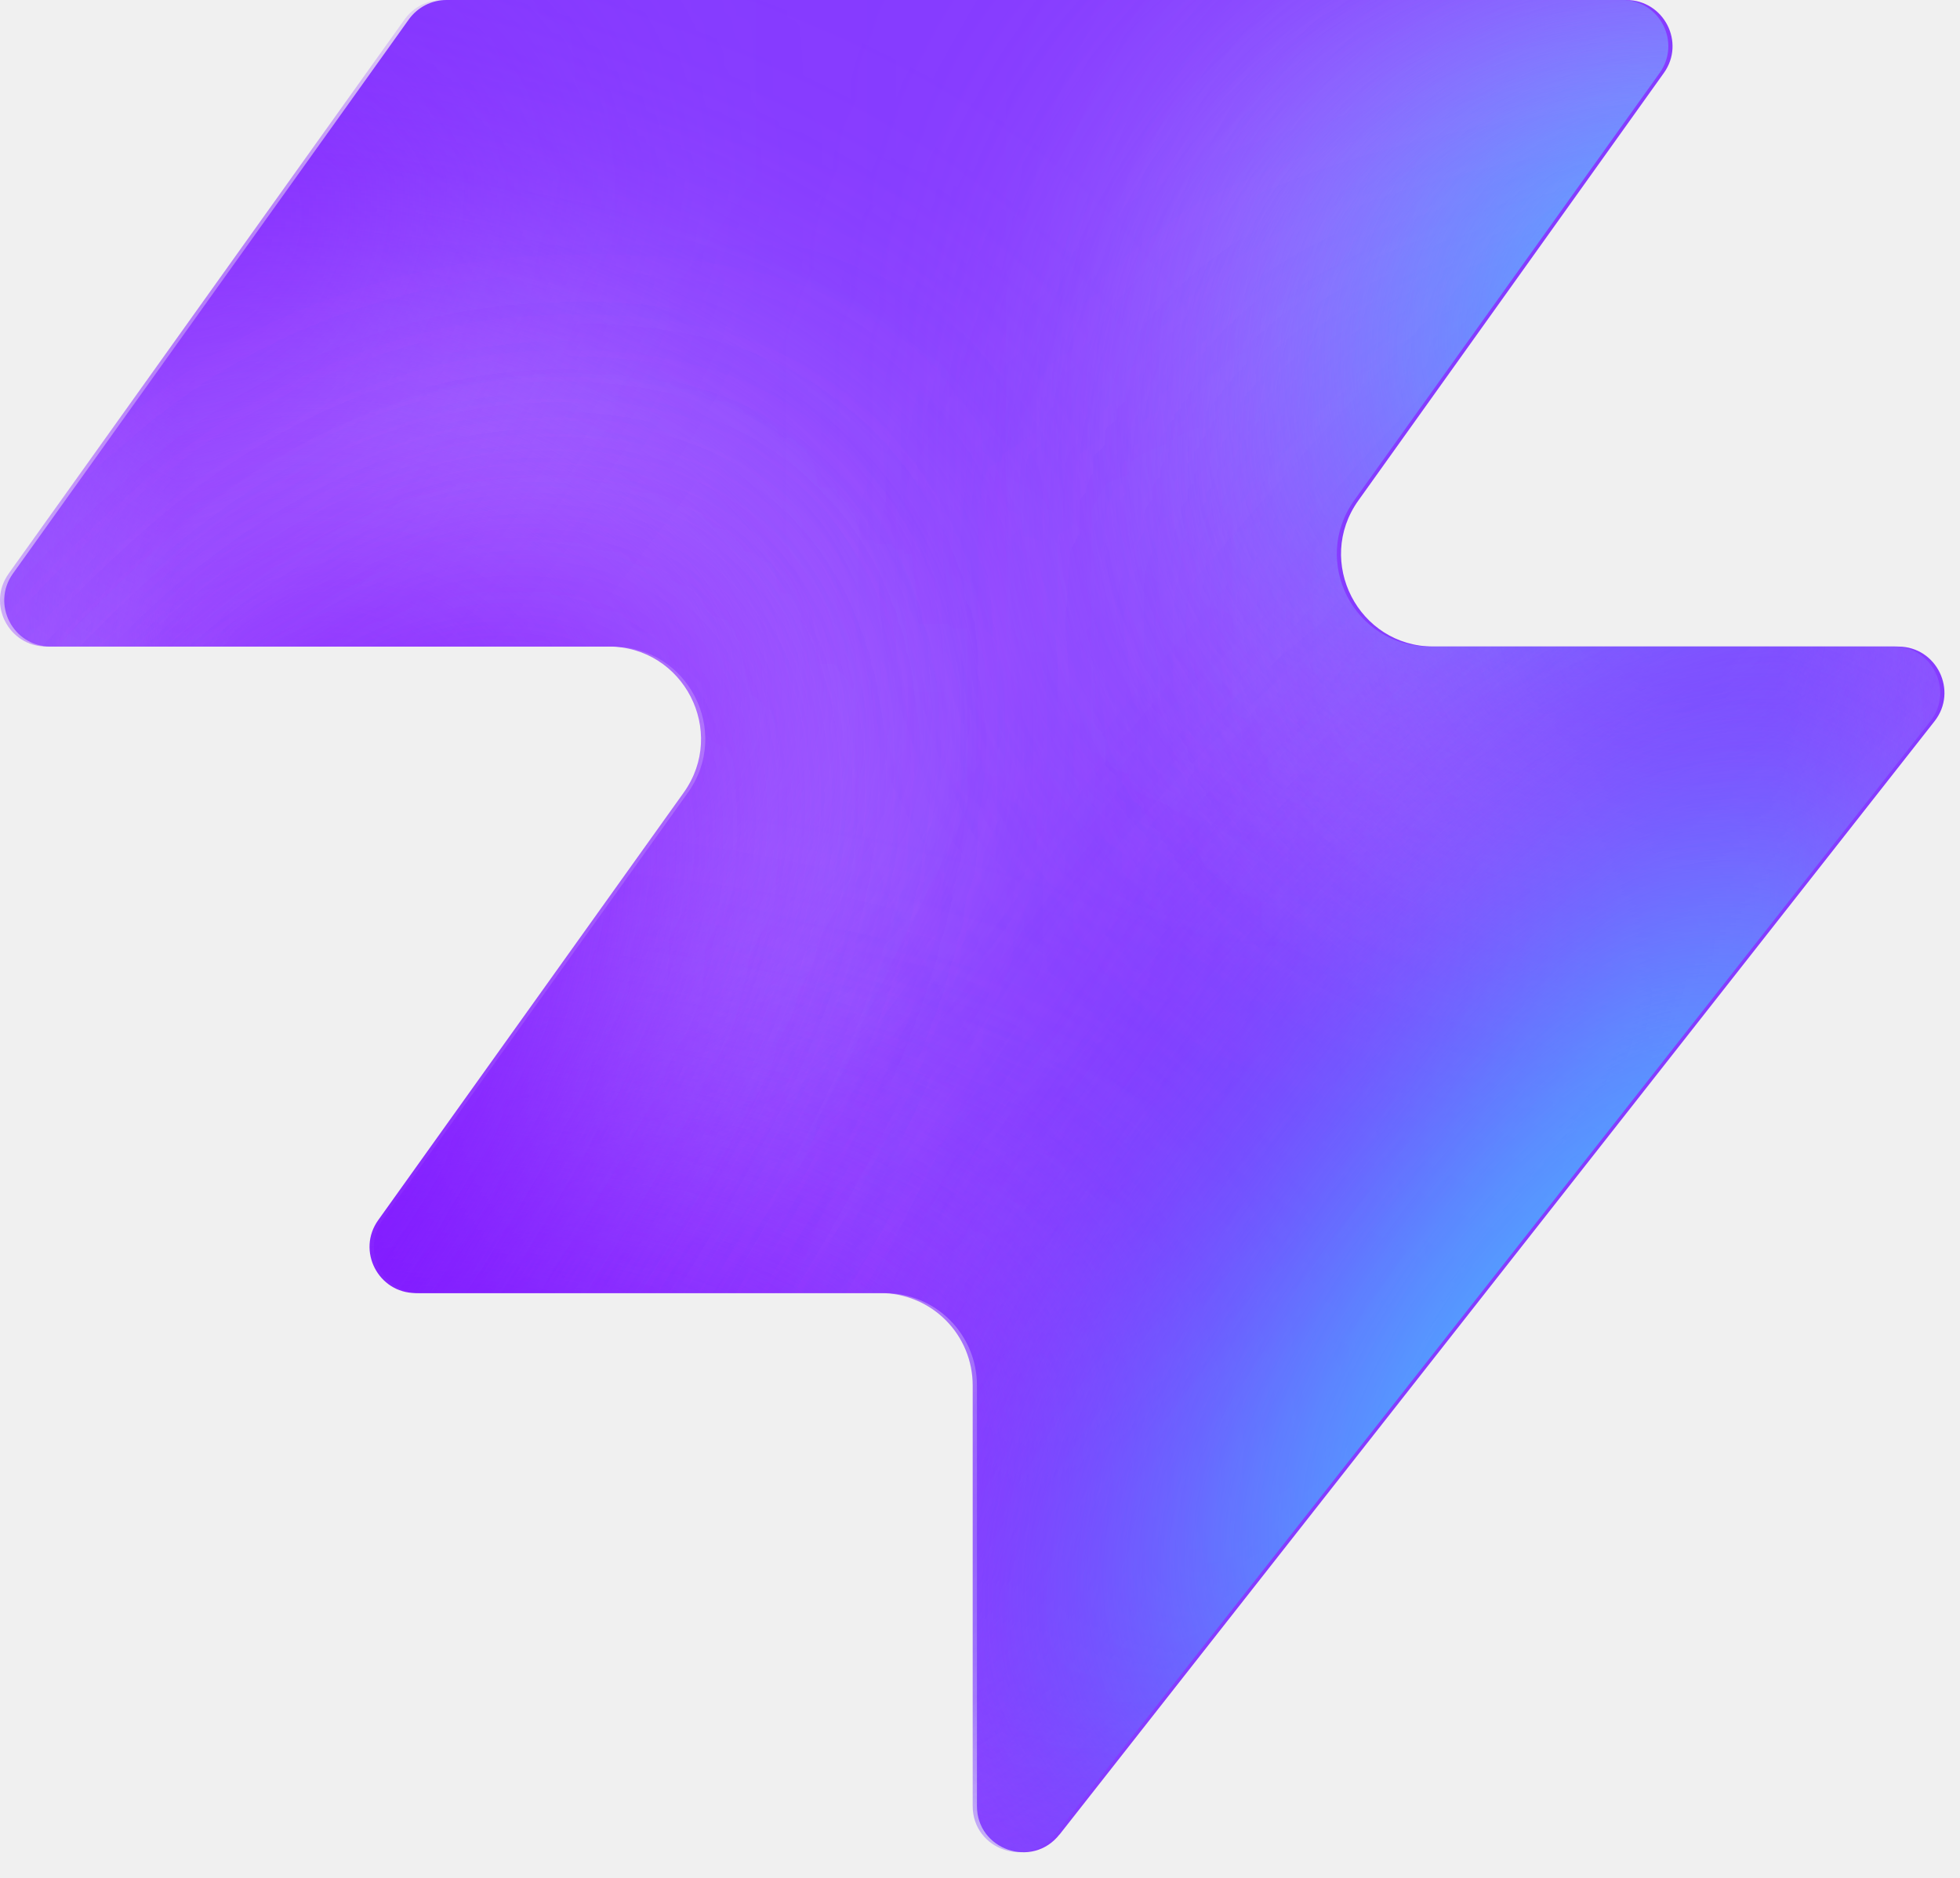
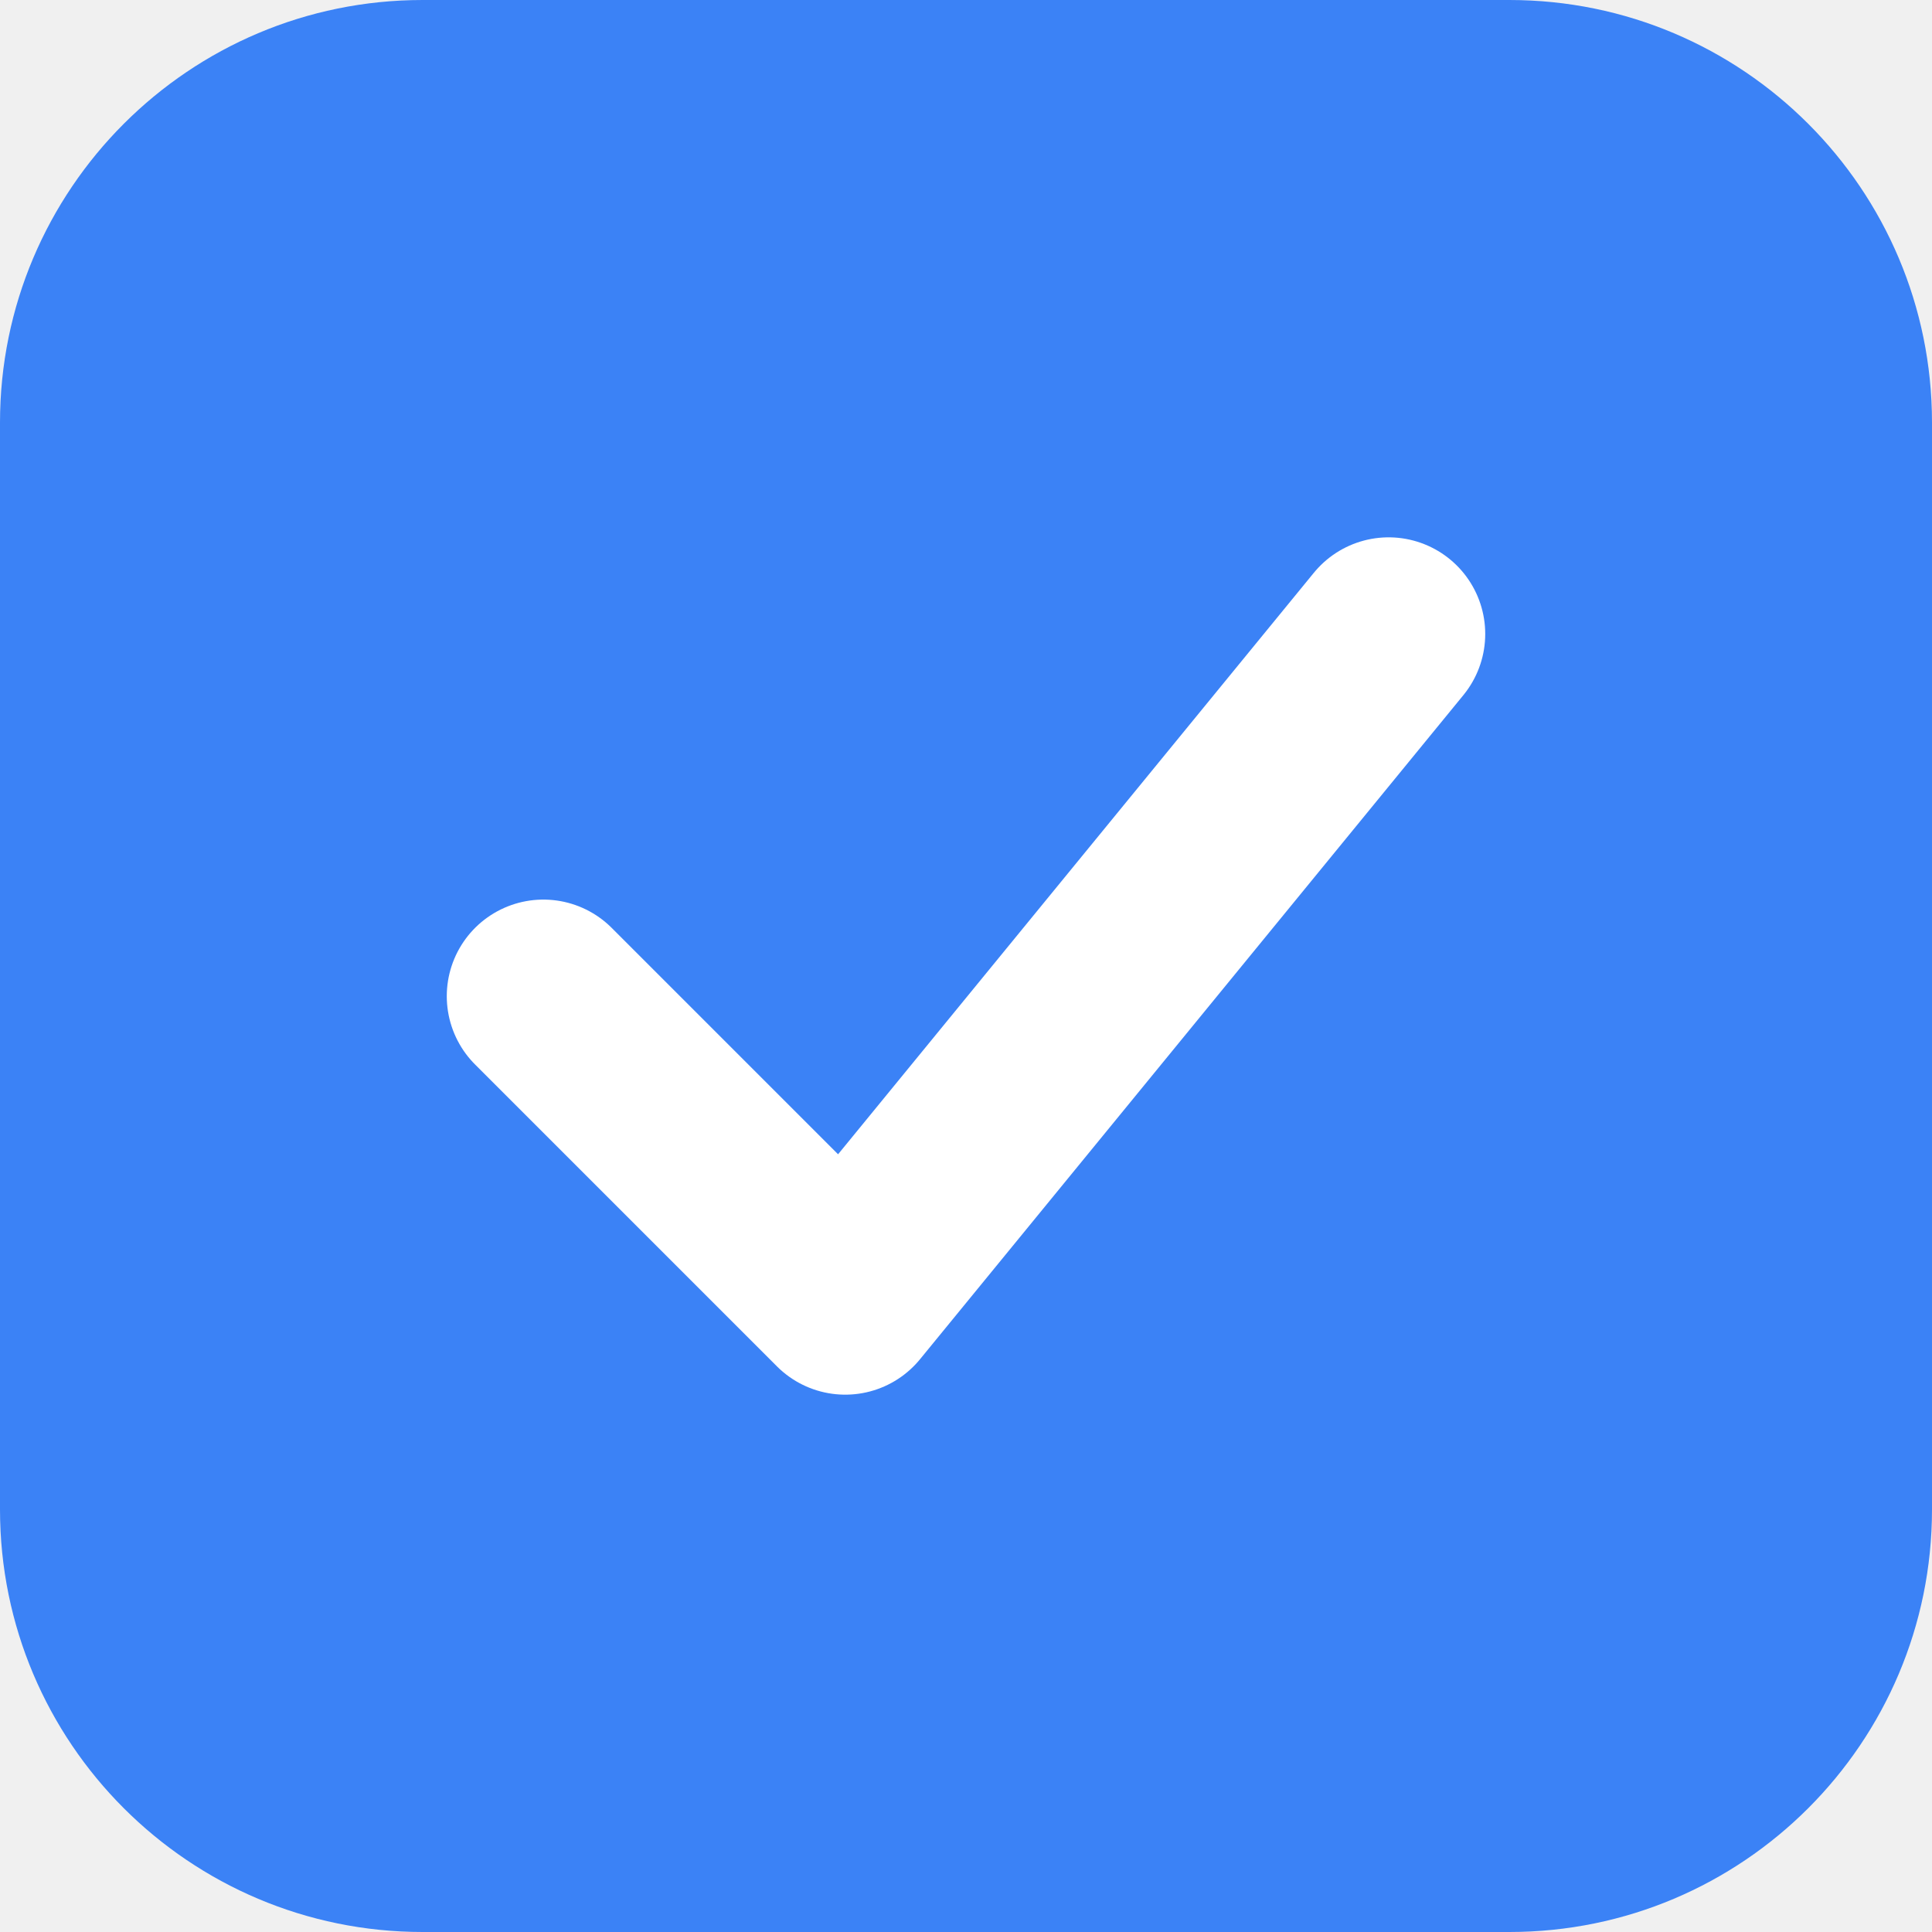
- <svg xmlns="http://www.w3.org/2000/svg" width="48" height="46" fill="none" viewBox="0 0 48 46">
-   <path fill="#863bff" d="M25.946 44.938c-.664.845-2.021.375-2.021-.698V33.937a2.26 2.26 0 0 0-2.262-2.262H10.287c-.92 0-1.456-1.04-.92-1.788l7.48-10.471c1.07-1.497 0-3.578-1.842-3.578H1.237c-.92 0-1.456-1.04-.92-1.788L10.013.474c.214-.297.556-.474.92-.474h28.894c.92 0 1.456 1.04.92 1.788l-7.48 10.471c-1.07 1.498 0 3.579 1.842 3.579h11.377c.943 0 1.473 1.088.89 1.83L25.947 44.94z" style="fill:#863bff;fill:color(display-p3 .525 .23 1);fill-opacity:1" />
-   <mask id="a" width="48" height="46" x="0" y="0" maskUnits="userSpaceOnUse" style="mask-type:alpha">
-     <path fill="#000" d="M25.842 44.938c-.664.844-2.021.375-2.021-.698V33.937a2.26 2.26 0 0 0-2.262-2.262H10.183c-.92 0-1.456-1.04-.92-1.788l7.48-10.471c1.07-1.498 0-3.579-1.842-3.579H1.133c-.92 0-1.456-1.04-.92-1.787L9.91.473c.214-.297.556-.474.92-.474h28.894c.92 0 1.456 1.04.92 1.788l-7.48 10.471c-1.07 1.498 0 3.578 1.842 3.578h11.377c.943 0 1.473 1.088.89 1.832L25.843 44.94z" style="fill:#000;fill-opacity:1" />
-   </mask>
-   <g mask="url(#a)">
-     <g filter="url(#b)">
-       <ellipse cx="5.508" cy="14.704" fill="#ede6ff" rx="5.508" ry="14.704" style="fill:#ede6ff;fill:color(display-p3 .927 .903 1);fill-opacity:1" transform="matrix(.00324 1 1 -.00324 -4.47 31.516)" />
-     </g>
-     <g filter="url(#c)">
-       <ellipse cx="10.399" cy="29.851" fill="#ede6ff" rx="10.399" ry="29.851" style="fill:#ede6ff;fill:color(display-p3 .927 .903 1);fill-opacity:1" transform="matrix(.00324 1 1 -.00324 -39.328 7.883)" />
-     </g>
-     <g filter="url(#d)">
-       <ellipse cx="5.508" cy="30.487" fill="#7e14ff" rx="5.508" ry="30.487" style="fill:#7e14ff;fill:color(display-p3 .492 .077 1);fill-opacity:1" transform="rotate(89.814 -25.913 -14.639)scale(1 -1)" />
-     </g>
-     <g filter="url(#e)">
-       <ellipse cx="5.508" cy="30.599" fill="#7e14ff" rx="5.508" ry="30.599" style="fill:#7e14ff;fill:color(display-p3 .492 .077 1);fill-opacity:1" transform="rotate(89.814 -32.644 -3.334)scale(1 -1)" />
-     </g>
-     <g filter="url(#f)">
-       <ellipse cx="5.508" cy="30.599" fill="#7e14ff" rx="5.508" ry="30.599" style="fill:#7e14ff;fill:color(display-p3 .492 .077 1);fill-opacity:1" transform="matrix(.00324 1 1 -.00324 -34.34 30.47)" />
-     </g>
-     <g filter="url(#g)">
-       <ellipse cx="14.072" cy="22.078" fill="#ede6ff" rx="14.072" ry="22.078" style="fill:#ede6ff;fill:color(display-p3 .927 .903 1);fill-opacity:1" transform="rotate(93.35 24.506 48.493)scale(-1 1)" />
-     </g>
-     <g filter="url(#h)">
-       <ellipse cx="3.47" cy="21.501" fill="#7e14ff" rx="3.47" ry="21.501" style="fill:#7e14ff;fill:color(display-p3 .492 .077 1);fill-opacity:1" transform="rotate(89.009 28.708 47.59)scale(-1 1)" />
-     </g>
-     <g filter="url(#i)">
-       <ellipse cx="3.47" cy="21.501" fill="#7e14ff" rx="3.47" ry="21.501" style="fill:#7e14ff;fill:color(display-p3 .492 .077 1);fill-opacity:1" transform="rotate(89.009 28.708 47.59)scale(-1 1)" />
-     </g>
-     <g filter="url(#j)">
-       <ellipse cx=".387" cy="8.972" fill="#7e14ff" rx="4.407" ry="29.108" style="fill:#7e14ff;fill:color(display-p3 .492 .077 1);fill-opacity:1" transform="rotate(39.51 .387 8.972)" />
-     </g>
-     <g filter="url(#k)">
-       <ellipse cx="47.523" cy="-6.092" fill="#7e14ff" rx="4.407" ry="29.108" style="fill:#7e14ff;fill:color(display-p3 .492 .077 1);fill-opacity:1" transform="rotate(37.892 47.523 -6.092)" />
-     </g>
-     <g filter="url(#l)">
-       <ellipse cx="41.412" cy="6.333" fill="#47bfff" rx="5.971" ry="9.665" style="fill:#47bfff;fill:color(display-p3 .28 .748 1);fill-opacity:1" transform="rotate(37.892 41.412 6.333)" />
-     </g>
-     <g filter="url(#m)">
-       <ellipse cx="-1.879" cy="38.332" fill="#7e14ff" rx="4.407" ry="29.108" style="fill:#7e14ff;fill:color(display-p3 .492 .077 1);fill-opacity:1" transform="rotate(37.892 -1.88 38.332)" />
-     </g>
-     <g filter="url(#n)">
-       <ellipse cx="-1.879" cy="38.332" fill="#7e14ff" rx="4.407" ry="29.108" style="fill:#7e14ff;fill:color(display-p3 .492 .077 1);fill-opacity:1" transform="rotate(37.892 -1.88 38.332)" />
-     </g>
-     <g filter="url(#o)">
-       <ellipse cx="35.651" cy="29.907" fill="#7e14ff" rx="4.407" ry="29.108" style="fill:#7e14ff;fill:color(display-p3 .492 .077 1);fill-opacity:1" transform="rotate(37.892 35.651 29.907)" />
-     </g>
-     <g filter="url(#p)">
-       <ellipse cx="38.418" cy="32.4" fill="#47bfff" rx="5.971" ry="15.297" style="fill:#47bfff;fill:color(display-p3 .28 .748 1);fill-opacity:1" transform="rotate(37.892 38.418 32.4)" />
-     </g>
-   </g>
-   <defs>
-     <filter id="b" width="60.045" height="41.654" x="-19.77" y="16.149" color-interpolation-filters="sRGB" filterUnits="userSpaceOnUse">
-       <feFlood flood-opacity="0" result="BackgroundImageFix" />
-       <feBlend in="SourceGraphic" in2="BackgroundImageFix" result="shape" />
-       <feGaussianBlur result="effect1_foregroundBlur_2002_17158" stdDeviation="7.659" />
-     </filter>
-     <filter id="c" width="90.34" height="51.437" x="-54.613" y="-7.533" color-interpolation-filters="sRGB" filterUnits="userSpaceOnUse">
-       <feFlood flood-opacity="0" result="BackgroundImageFix" />
-       <feBlend in="SourceGraphic" in2="BackgroundImageFix" result="shape" />
-       <feGaussianBlur result="effect1_foregroundBlur_2002_17158" stdDeviation="7.659" />
-     </filter>
-     <filter id="d" width="79.355" height="29.4" x="-49.64" y="2.03" color-interpolation-filters="sRGB" filterUnits="userSpaceOnUse">
-       <feFlood flood-opacity="0" result="BackgroundImageFix" />
-       <feBlend in="SourceGraphic" in2="BackgroundImageFix" result="shape" />
-       <feGaussianBlur result="effect1_foregroundBlur_2002_17158" stdDeviation="4.596" />
-     </filter>
-     <filter id="e" width="79.579" height="29.4" x="-45.045" y="20.029" color-interpolation-filters="sRGB" filterUnits="userSpaceOnUse">
-       <feFlood flood-opacity="0" result="BackgroundImageFix" />
-       <feBlend in="SourceGraphic" in2="BackgroundImageFix" result="shape" />
-       <feGaussianBlur result="effect1_foregroundBlur_2002_17158" stdDeviation="4.596" />
-     </filter>
-     <filter id="f" width="79.579" height="29.4" x="-43.513" y="21.178" color-interpolation-filters="sRGB" filterUnits="userSpaceOnUse">
-       <feFlood flood-opacity="0" result="BackgroundImageFix" />
-       <feBlend in="SourceGraphic" in2="BackgroundImageFix" result="shape" />
-       <feGaussianBlur result="effect1_foregroundBlur_2002_17158" stdDeviation="4.596" />
-     </filter>
-     <filter id="g" width="74.749" height="58.852" x="15.756" y="-17.901" color-interpolation-filters="sRGB" filterUnits="userSpaceOnUse">
-       <feFlood flood-opacity="0" result="BackgroundImageFix" />
-       <feBlend in="SourceGraphic" in2="BackgroundImageFix" result="shape" />
-       <feGaussianBlur result="effect1_foregroundBlur_2002_17158" stdDeviation="7.659" />
-     </filter>
-     <filter id="h" width="61.377" height="25.362" x="23.548" y="2.284" color-interpolation-filters="sRGB" filterUnits="userSpaceOnUse">
-       <feFlood flood-opacity="0" result="BackgroundImageFix" />
-       <feBlend in="SourceGraphic" in2="BackgroundImageFix" result="shape" />
-       <feGaussianBlur result="effect1_foregroundBlur_2002_17158" stdDeviation="4.596" />
-     </filter>
-     <filter id="i" width="61.377" height="25.362" x="23.548" y="2.284" color-interpolation-filters="sRGB" filterUnits="userSpaceOnUse">
-       <feFlood flood-opacity="0" result="BackgroundImageFix" />
-       <feBlend in="SourceGraphic" in2="BackgroundImageFix" result="shape" />
-       <feGaussianBlur result="effect1_foregroundBlur_2002_17158" stdDeviation="4.596" />
-     </filter>
-     <filter id="j" width="56.045" height="63.649" x="-27.636" y="-22.853" color-interpolation-filters="sRGB" filterUnits="userSpaceOnUse">
-       <feFlood flood-opacity="0" result="BackgroundImageFix" />
-       <feBlend in="SourceGraphic" in2="BackgroundImageFix" result="shape" />
-       <feGaussianBlur result="effect1_foregroundBlur_2002_17158" stdDeviation="4.596" />
-     </filter>
-     <filter id="k" width="54.814" height="64.646" x="20.116" y="-38.415" color-interpolation-filters="sRGB" filterUnits="userSpaceOnUse">
-       <feFlood flood-opacity="0" result="BackgroundImageFix" />
-       <feBlend in="SourceGraphic" in2="BackgroundImageFix" result="shape" />
-       <feGaussianBlur result="effect1_foregroundBlur_2002_17158" stdDeviation="4.596" />
-     </filter>
-     <filter id="l" width="33.541" height="35.313" x="24.641" y="-11.323" color-interpolation-filters="sRGB" filterUnits="userSpaceOnUse">
-       <feFlood flood-opacity="0" result="BackgroundImageFix" />
-       <feBlend in="SourceGraphic" in2="BackgroundImageFix" result="shape" />
-       <feGaussianBlur result="effect1_foregroundBlur_2002_17158" stdDeviation="4.596" />
-     </filter>
-     <filter id="m" width="54.814" height="64.646" x="-29.286" y="6.009" color-interpolation-filters="sRGB" filterUnits="userSpaceOnUse">
-       <feFlood flood-opacity="0" result="BackgroundImageFix" />
-       <feBlend in="SourceGraphic" in2="BackgroundImageFix" result="shape" />
-       <feGaussianBlur result="effect1_foregroundBlur_2002_17158" stdDeviation="4.596" />
-     </filter>
-     <filter id="n" width="54.814" height="64.646" x="-29.286" y="6.009" color-interpolation-filters="sRGB" filterUnits="userSpaceOnUse">
-       <feFlood flood-opacity="0" result="BackgroundImageFix" />
-       <feBlend in="SourceGraphic" in2="BackgroundImageFix" result="shape" />
-       <feGaussianBlur result="effect1_foregroundBlur_2002_17158" stdDeviation="4.596" />
-     </filter>
-     <filter id="o" width="54.814" height="64.646" x="8.244" y="-2.416" color-interpolation-filters="sRGB" filterUnits="userSpaceOnUse">
-       <feFlood flood-opacity="0" result="BackgroundImageFix" />
-       <feBlend in="SourceGraphic" in2="BackgroundImageFix" result="shape" />
-       <feGaussianBlur result="effect1_foregroundBlur_2002_17158" stdDeviation="4.596" />
-     </filter>
-     <filter id="p" width="39.409" height="43.623" x="18.713" y="10.588" color-interpolation-filters="sRGB" filterUnits="userSpaceOnUse">
-       <feFlood flood-opacity="0" result="BackgroundImageFix" />
-       <feBlend in="SourceGraphic" in2="BackgroundImageFix" result="shape" />
-       <feGaussianBlur result="effect1_foregroundBlur_2002_17158" stdDeviation="4.596" />
-     </filter>
-   </defs>
+ <svg xmlns="http://www.w3.org/2000/svg" viewBox="0 0 32 32" width="32" height="32">
+   <rect width="32" height="32" rx="7" fill="#3b82f6" />
+   <path d="M9 16.5l5 5 9-11" fill="none" stroke="#fff" stroke-width="3.2" stroke-linecap="round" stroke-linejoin="round" />
</svg>
